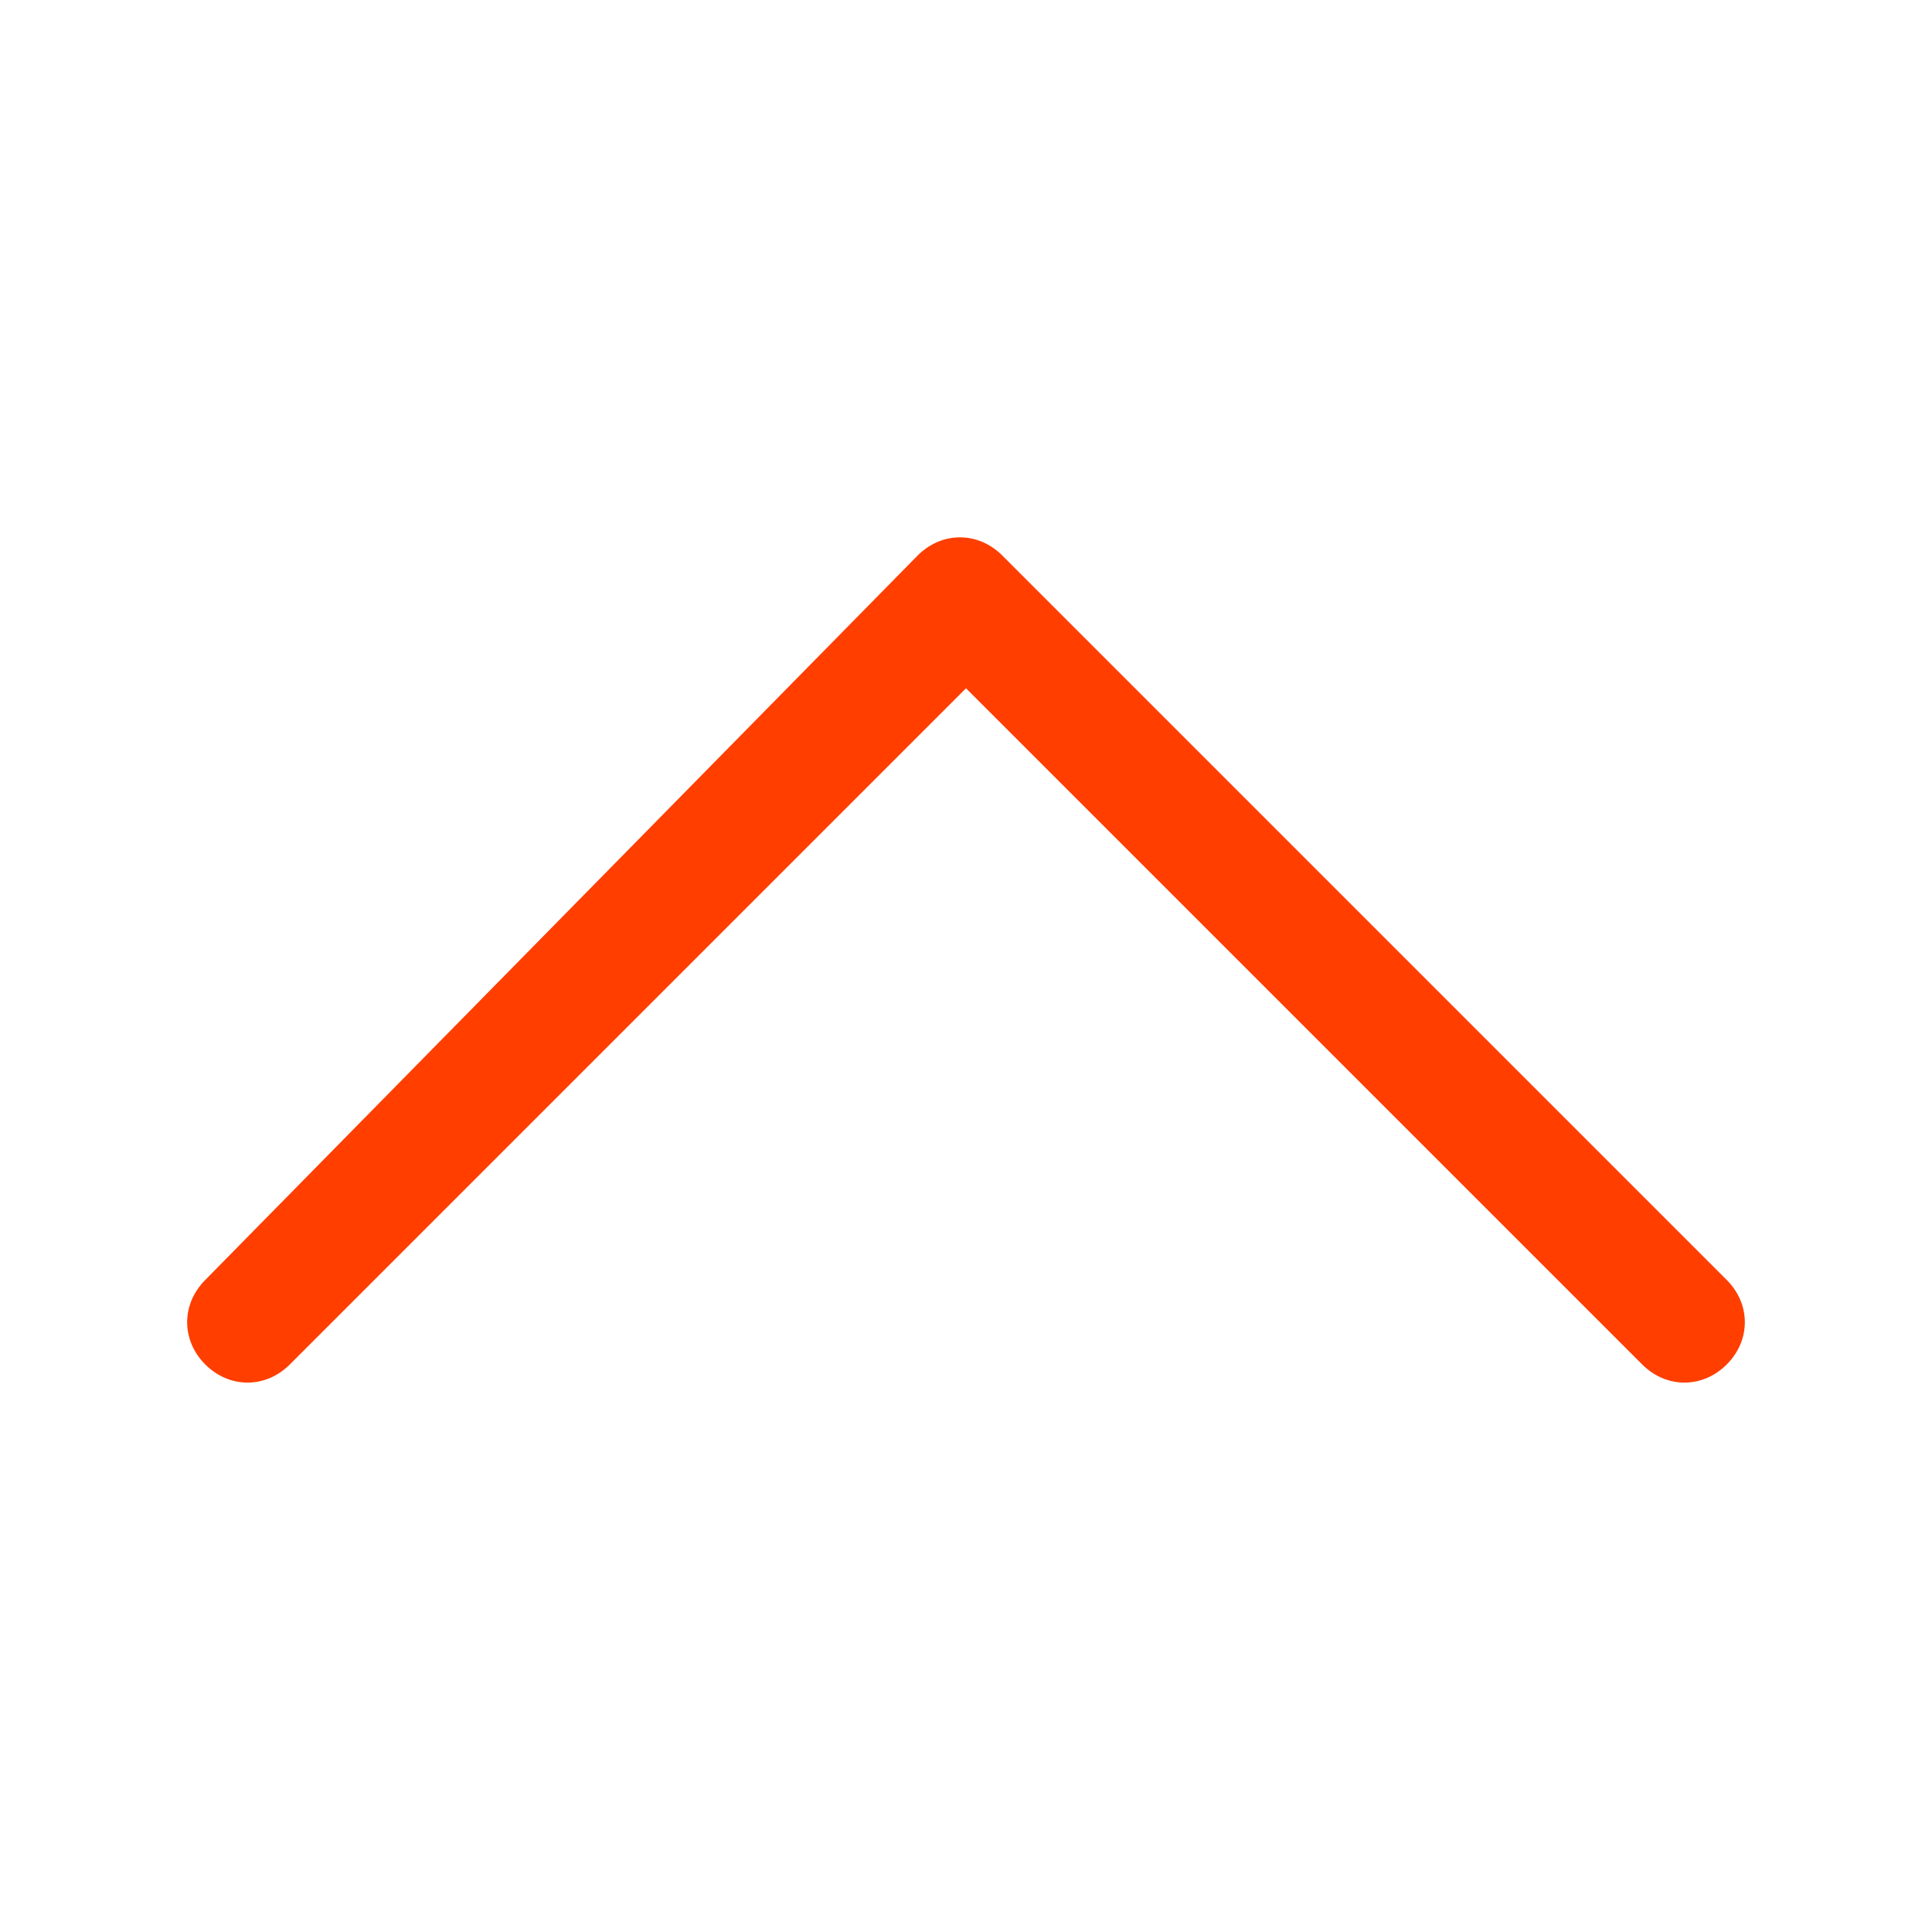
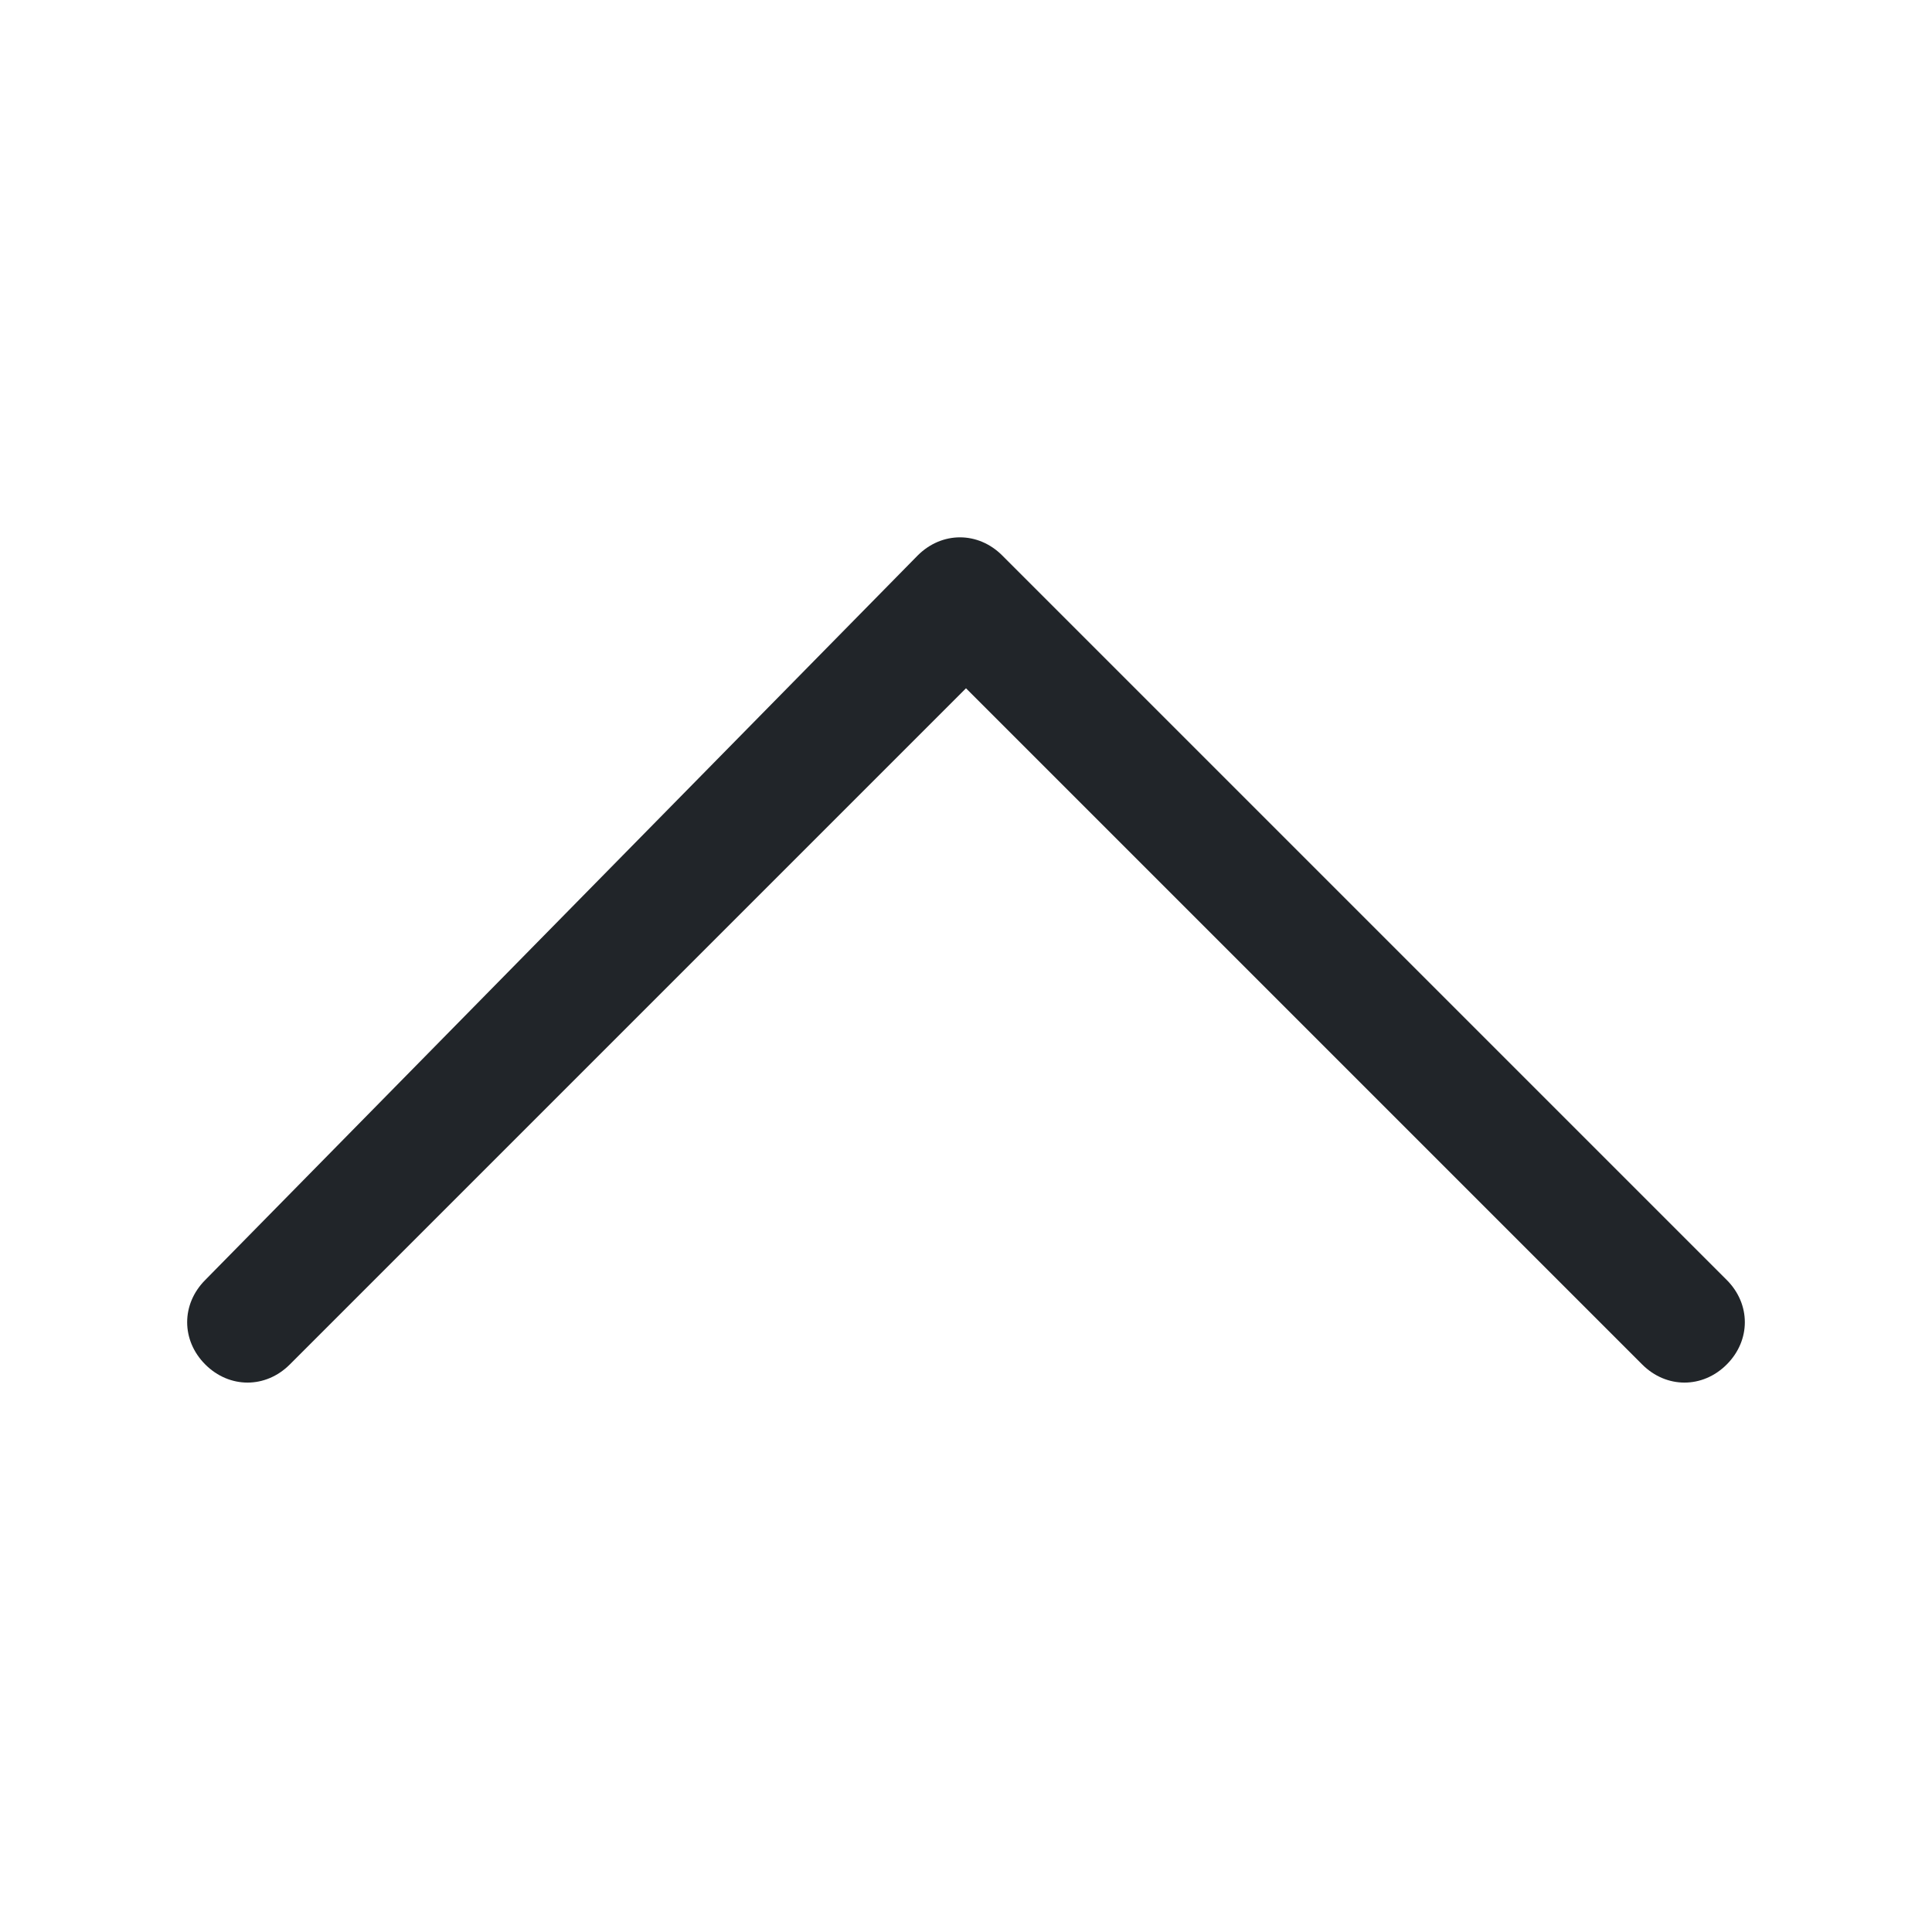
<svg xmlns="http://www.w3.org/2000/svg" version="1.1" id="Layer_1" x="0px" y="0px" viewBox="0 0 16 16" style="enable-background:new 0 0 16 16;" xml:space="preserve">
  <style type="text/css">
- 	.st0{fill-rule:evenodd;clip-rule:evenodd;fill:#FF3E00;}
+ 	.st0{fill-rule:evenodd;clip-rule:evenodd;fill:#212529;}
</style>
-   <path class="st0" d="M7.6,4.6c0.2-0.2,0.5-0.2,0.7,0c0,0,0,0,0,0l6,6c0.2,0.2,0.2,0.5,0,0.7s-0.5,0.2-0.7,0L8,5.7l-5.6,5.6  c-0.2,0.2-0.5,0.2-0.7,0s-0.2-0.5,0-0.7L7.6,4.6z" />
+   <path class="st0" d="M7.6,4.6c0.2-0.2,0.5-0.2,0.7,0l0,0l6,6c0.2,0.2,0.2,0.5,0,0.7s-0.5,0.2-0.7,0L8,5.7l-5.6,5.6  c-0.2,0.2-0.5,0.2-0.7,0s-0.2-0.5,0-0.7L7.6,4.6z" />
</svg>
